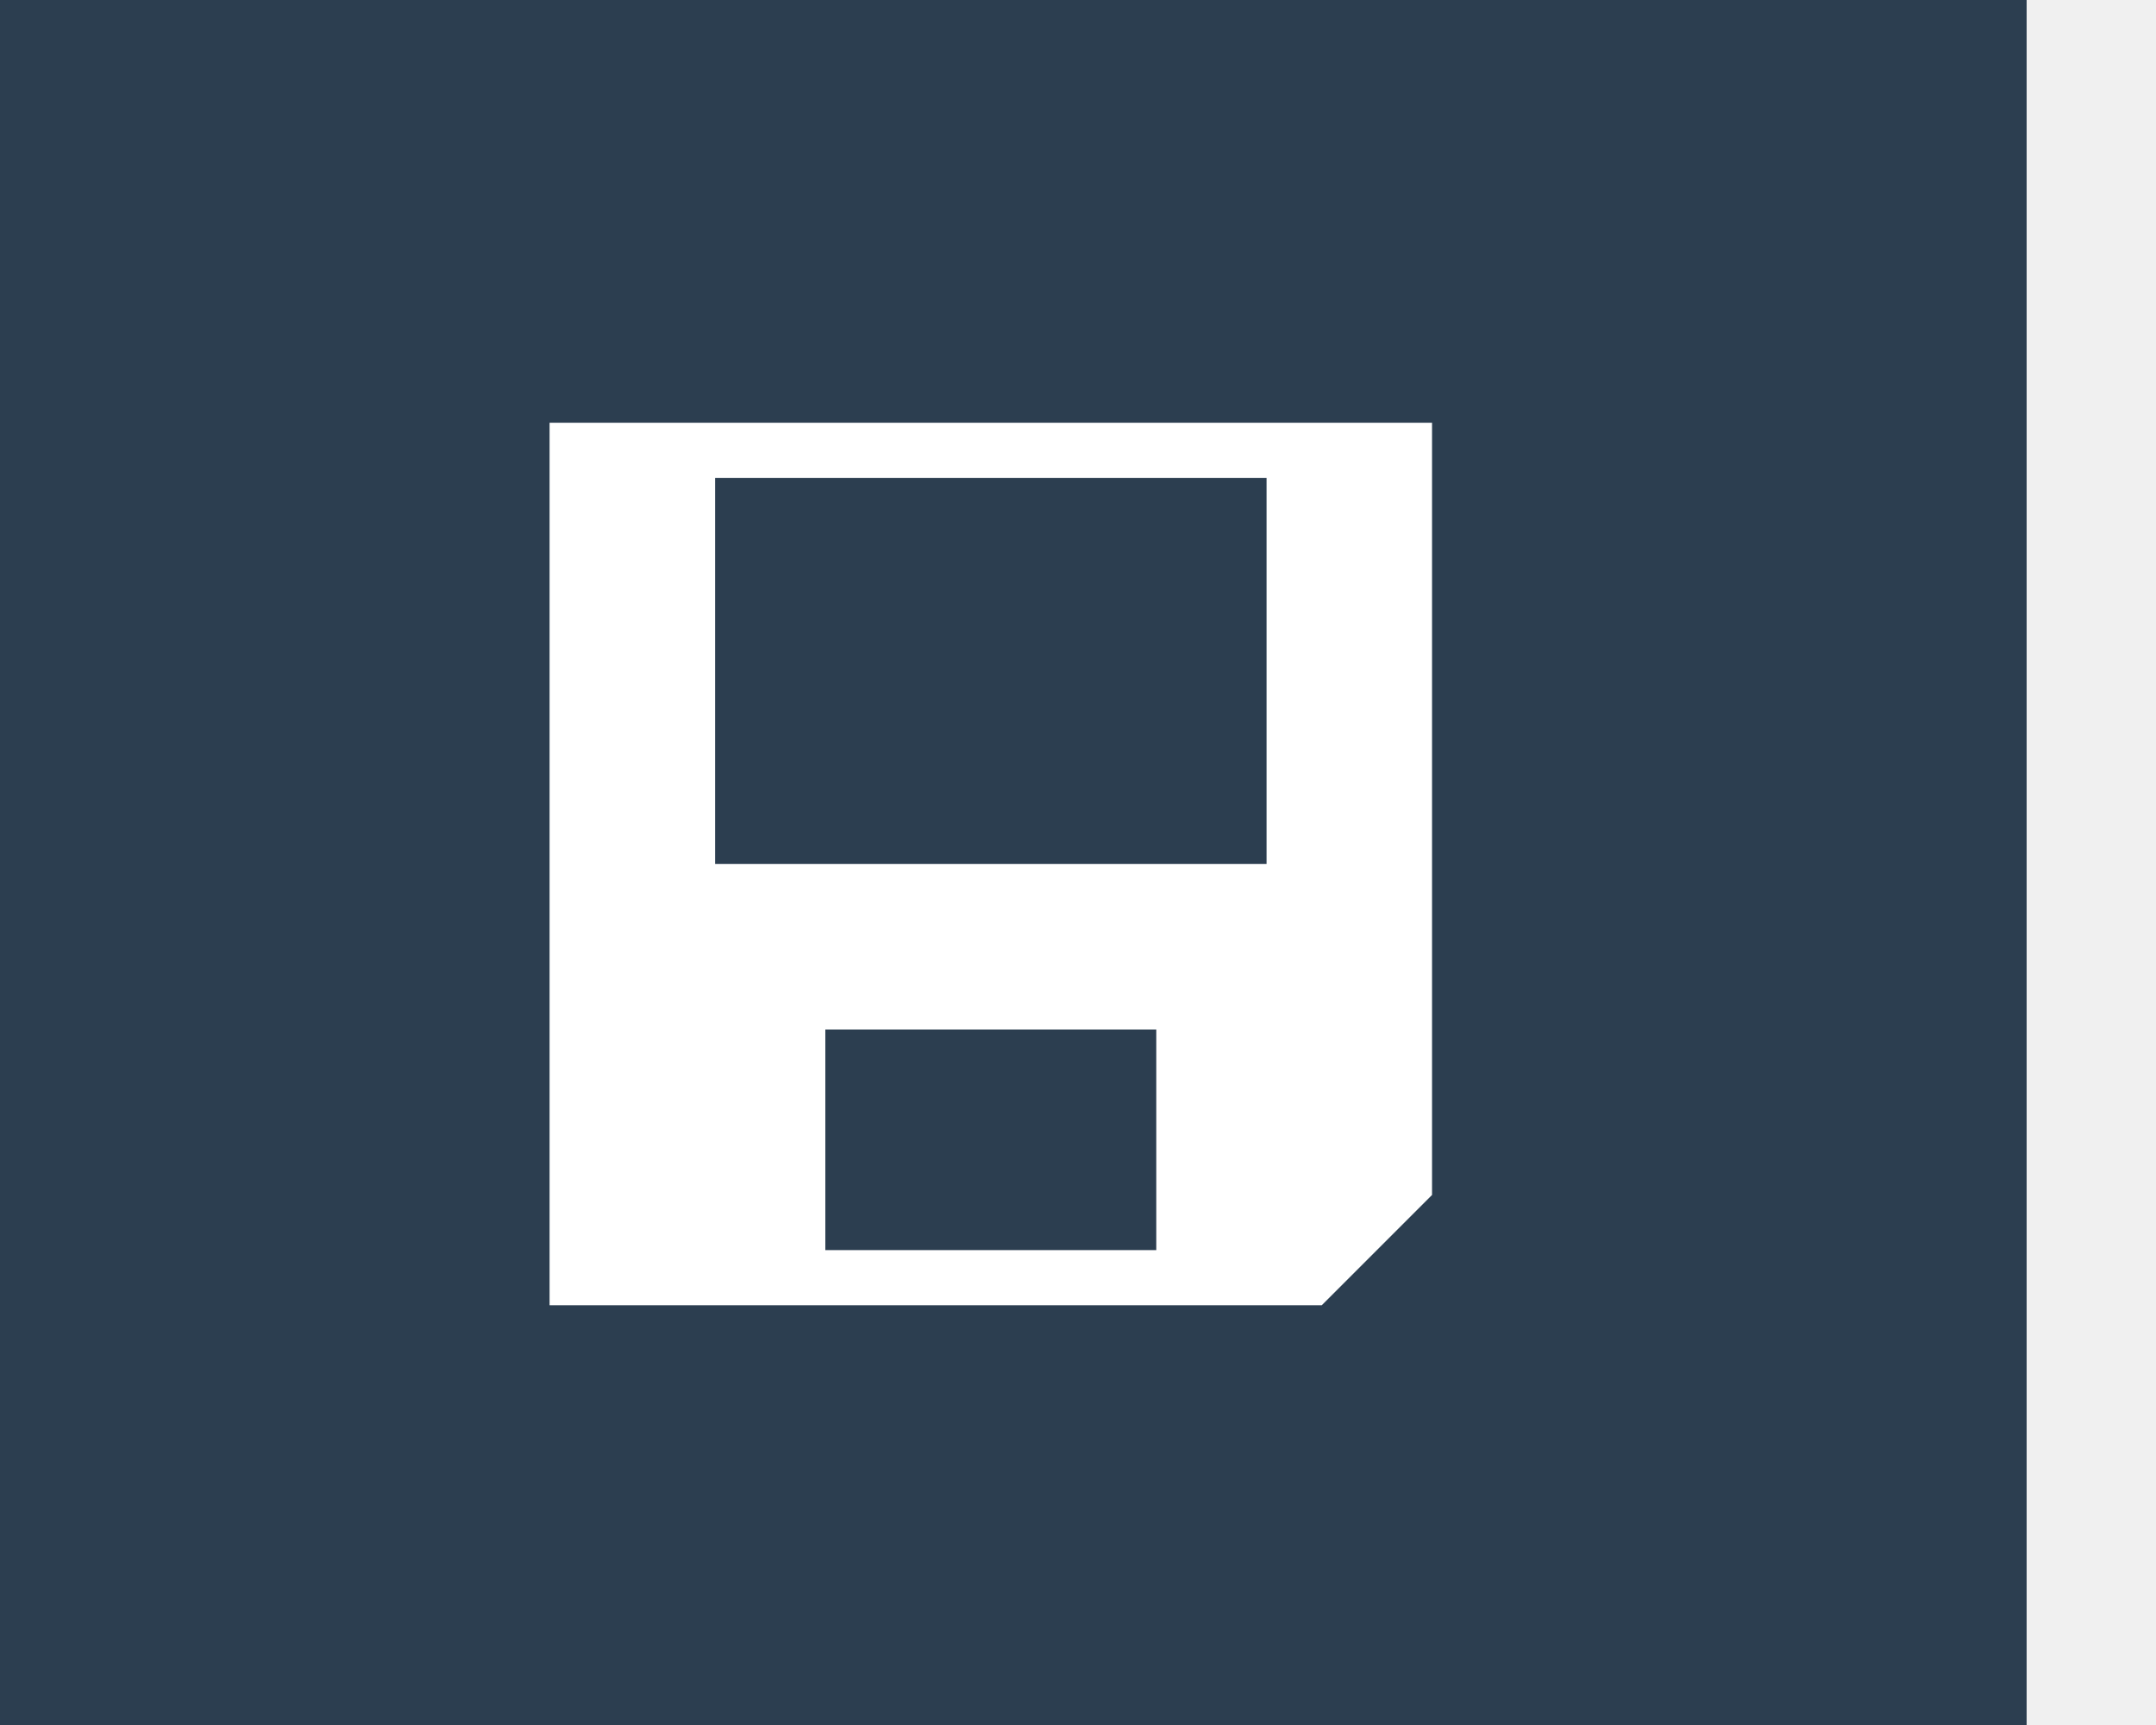
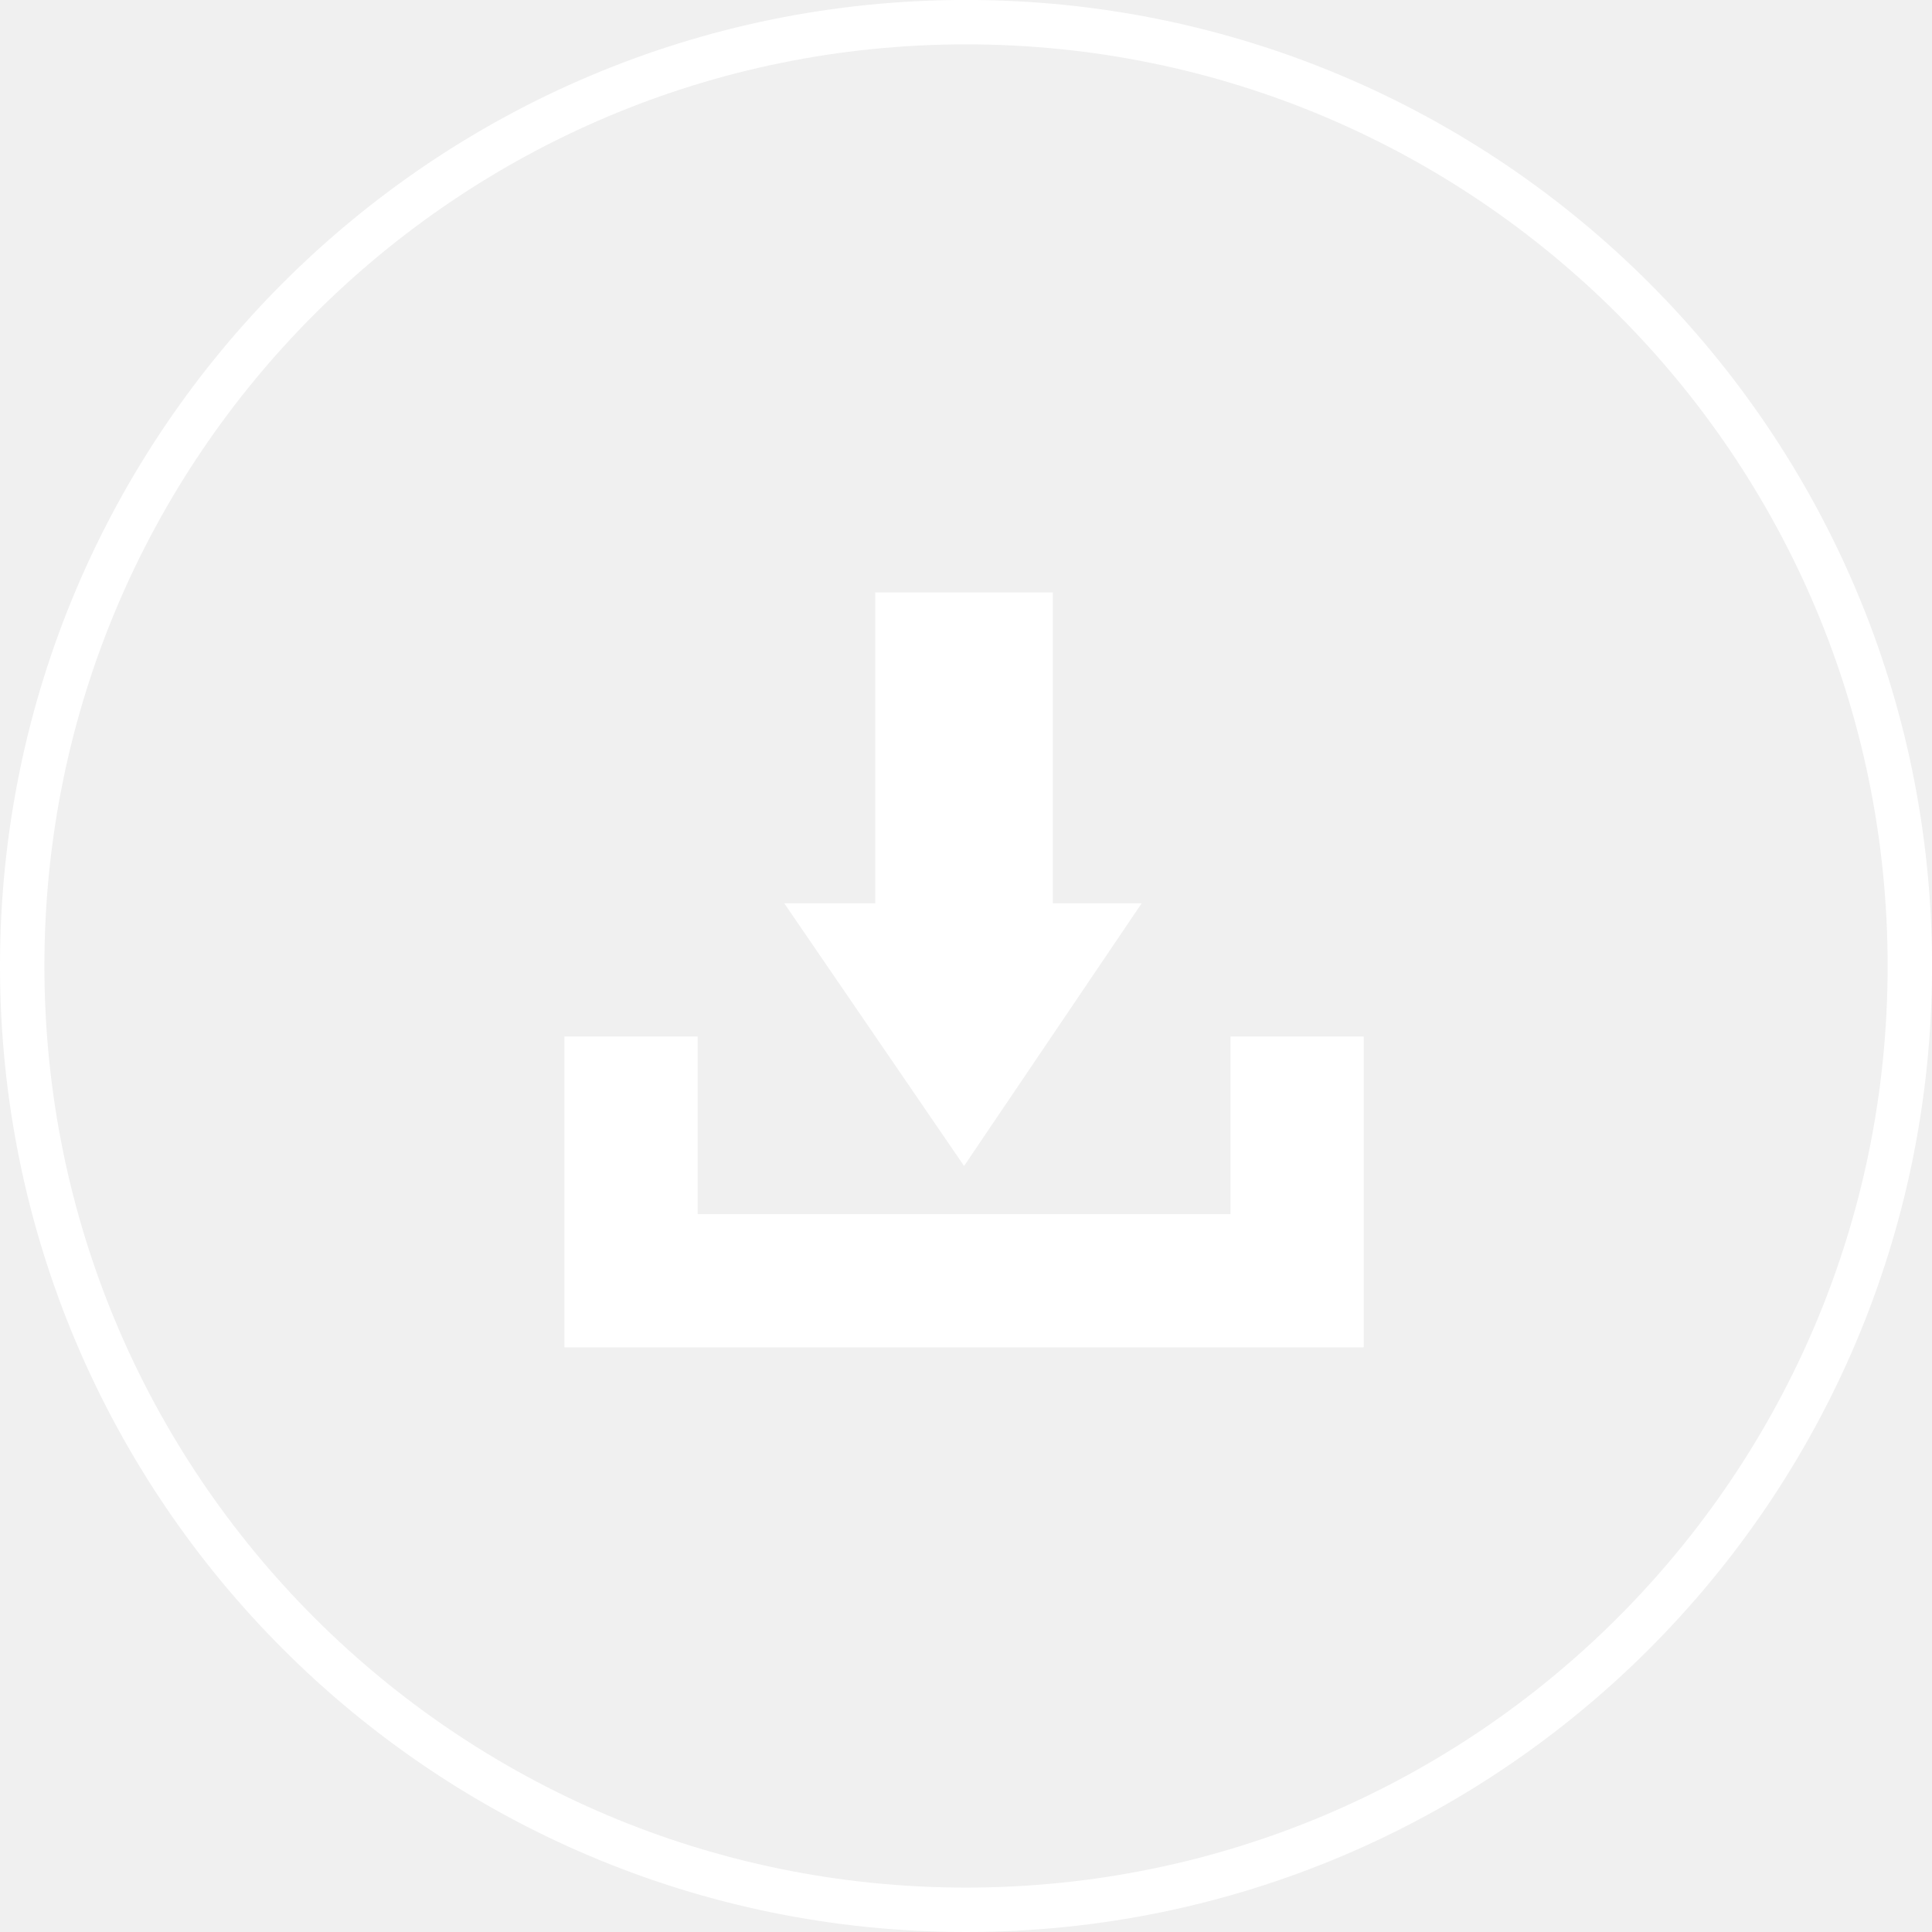
- <svg xmlns="http://www.w3.org/2000/svg" version="1.1" id="レイヤー_1" x="0px" y="0px" width="100px" height="80px" viewBox="0 0 100 80" enable-background="new 0 0 100 80" xml:space="preserve">
-   <g id="svg_1">
-     <rect x="-1" y="-1" fill="#2C3E50" width="95" height="81" id="svg_2" />
-     <path fill="#ffffff" d="m25.491,19.604v40.93h35.814l5.116,-5.116v-35.814h-40.93l0,0l0,0zm28.14,38.373h-15.35v-10.233h15.35v10.233l0,0zm5.115,-17.908h-25.58v-17.906h25.58v17.906l0,0z" id="svg_3" />
-   </g>
+ <svg xmlns="http://www.w3.org/2000/svg" version="1.1" id="Layer_1" x="0px" y="0px" width="43.509px" height="43.509px" viewBox="0 0 43.509 43.509" enable-background="new 0 0 43.509 43.509" xml:space="preserve">
+   <circle fill="none" stroke="#FFFFFF" stroke-miterlimit="10" cx="21.755" cy="21.754" r="21.255" />
+   <polygon fill="#FFFFFF" points="19.711,20.342 17.661,20.342 21.711,26.258 25.711,20.342 23.711,20.342 23.711,13.342   19.711,13.342 " />
+   <polygon fill="#FFFFFF" points="12.711,23.342 15.711,23.342 15.711,27.342 27.711,27.342 27.711,23.342 30.711,23.342   30.711,30.342 12.711,30.342 " />
</svg>
